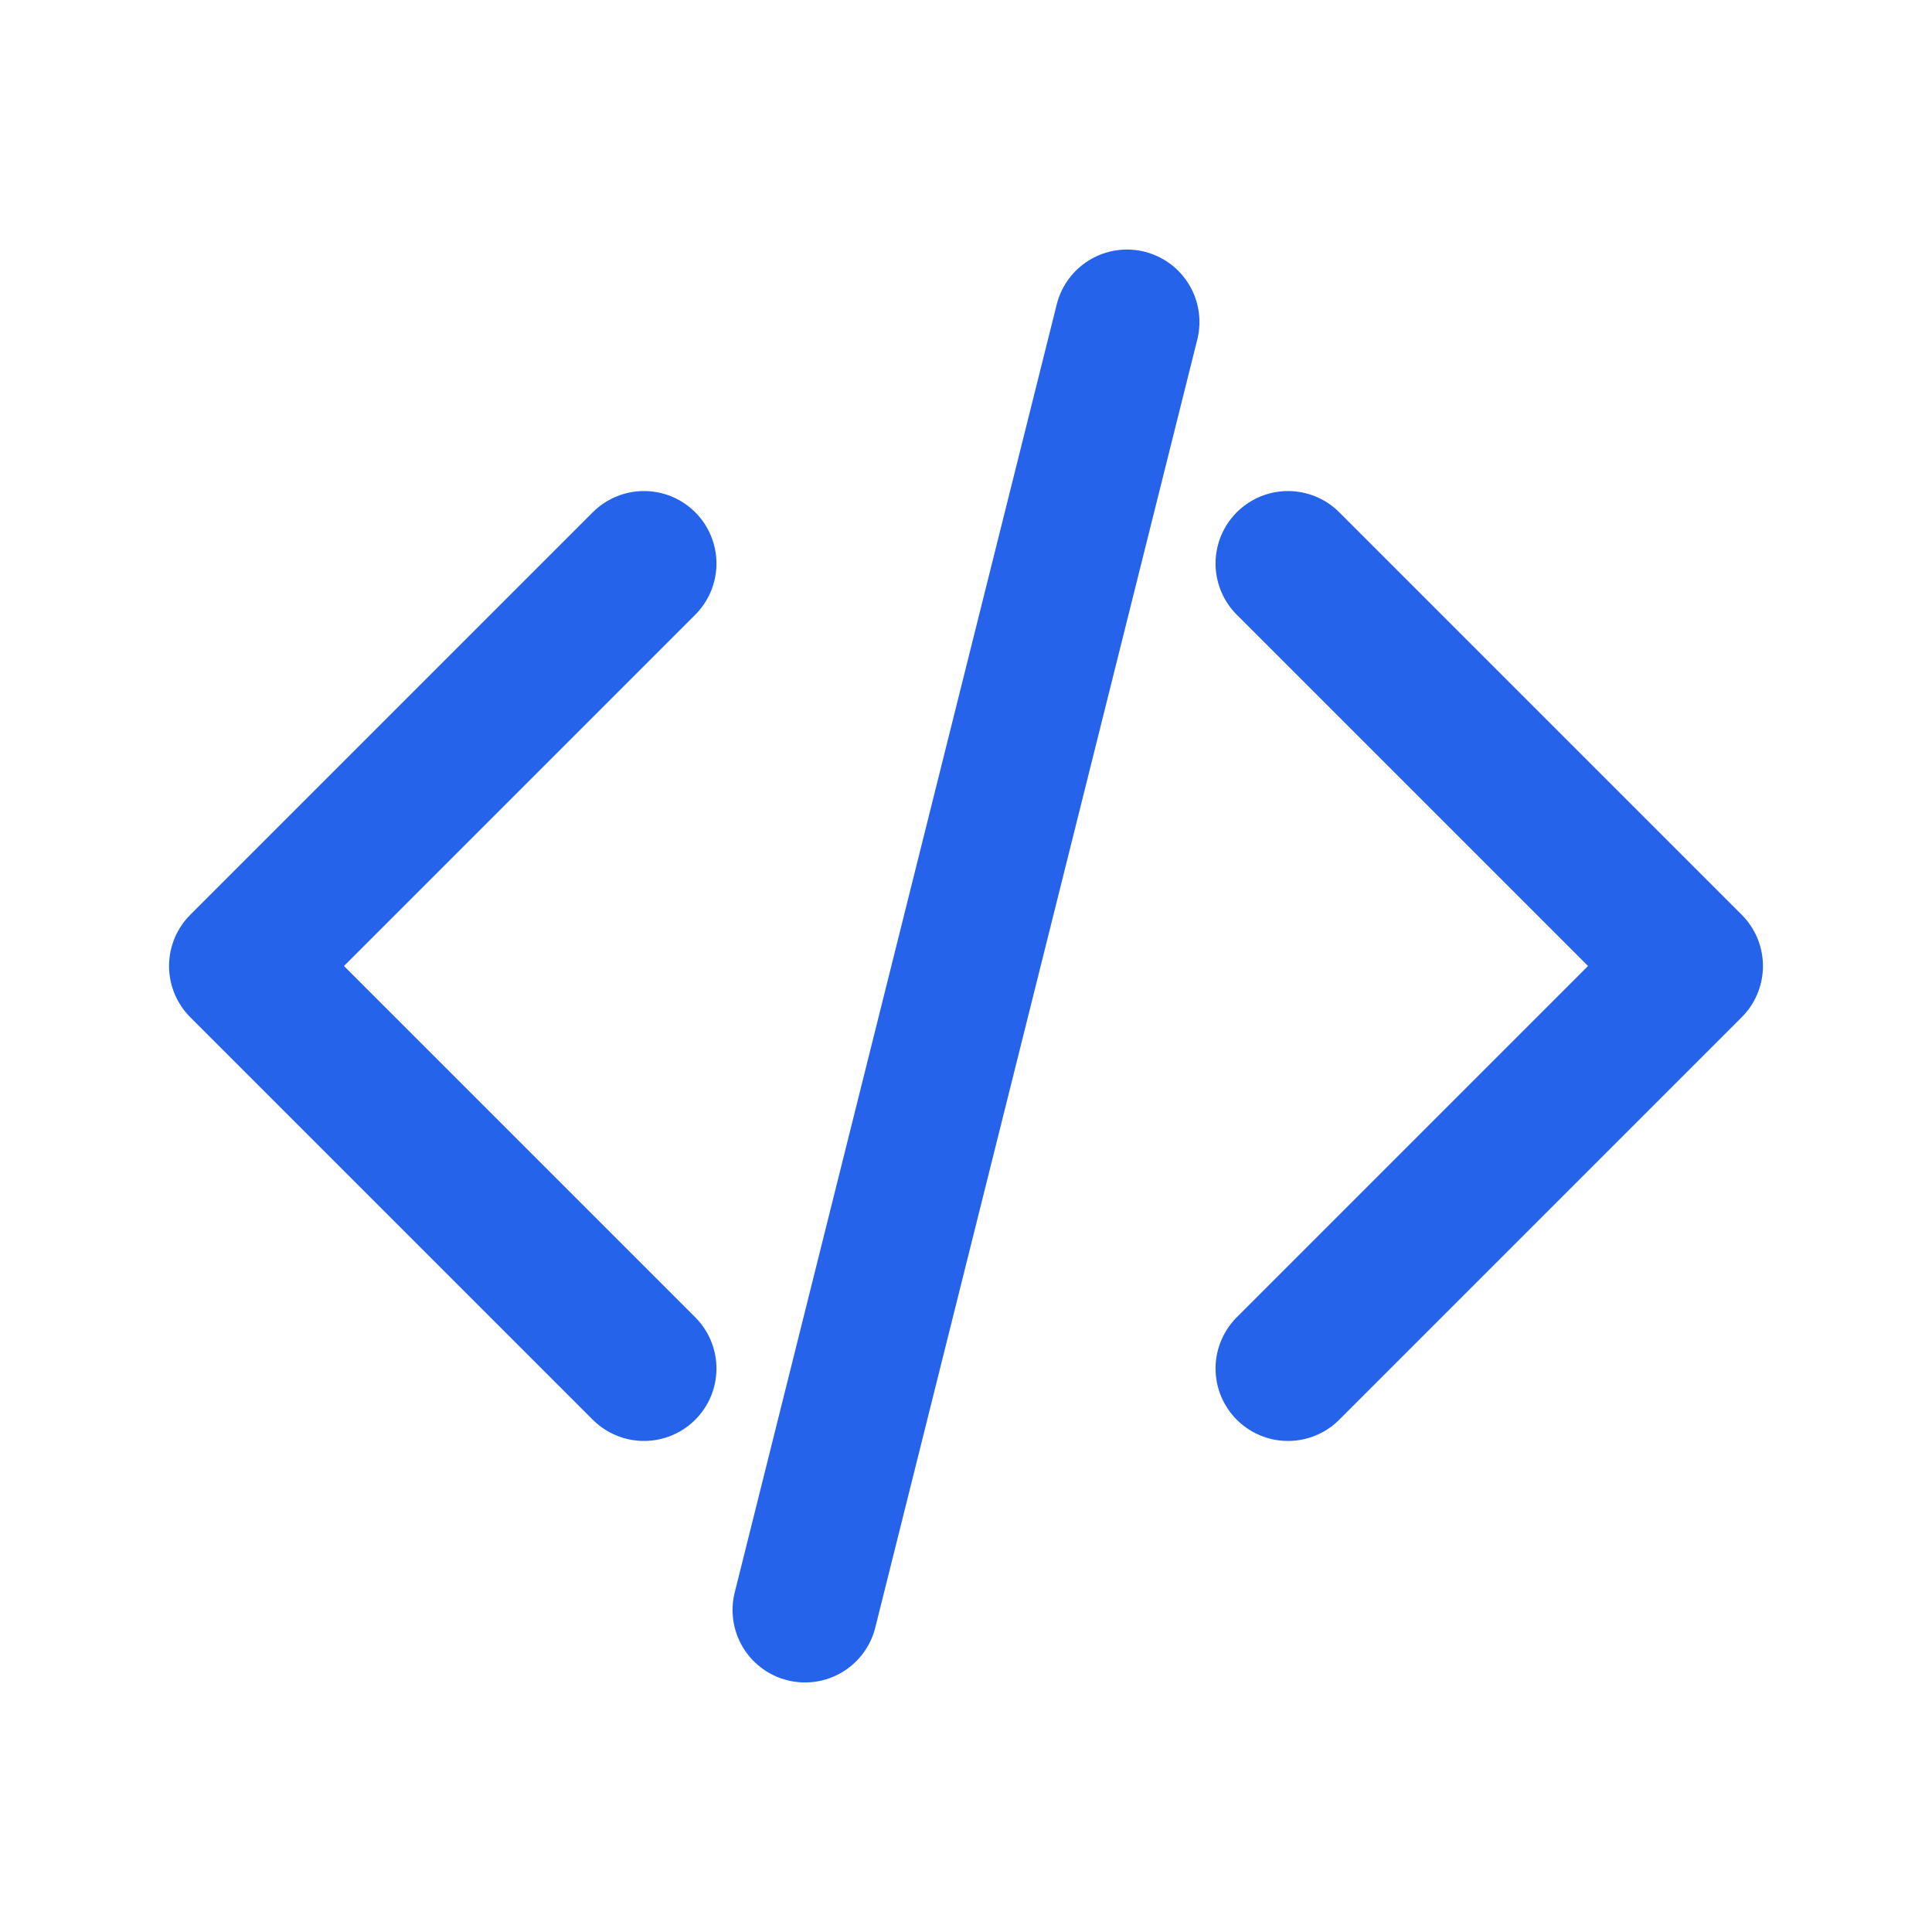
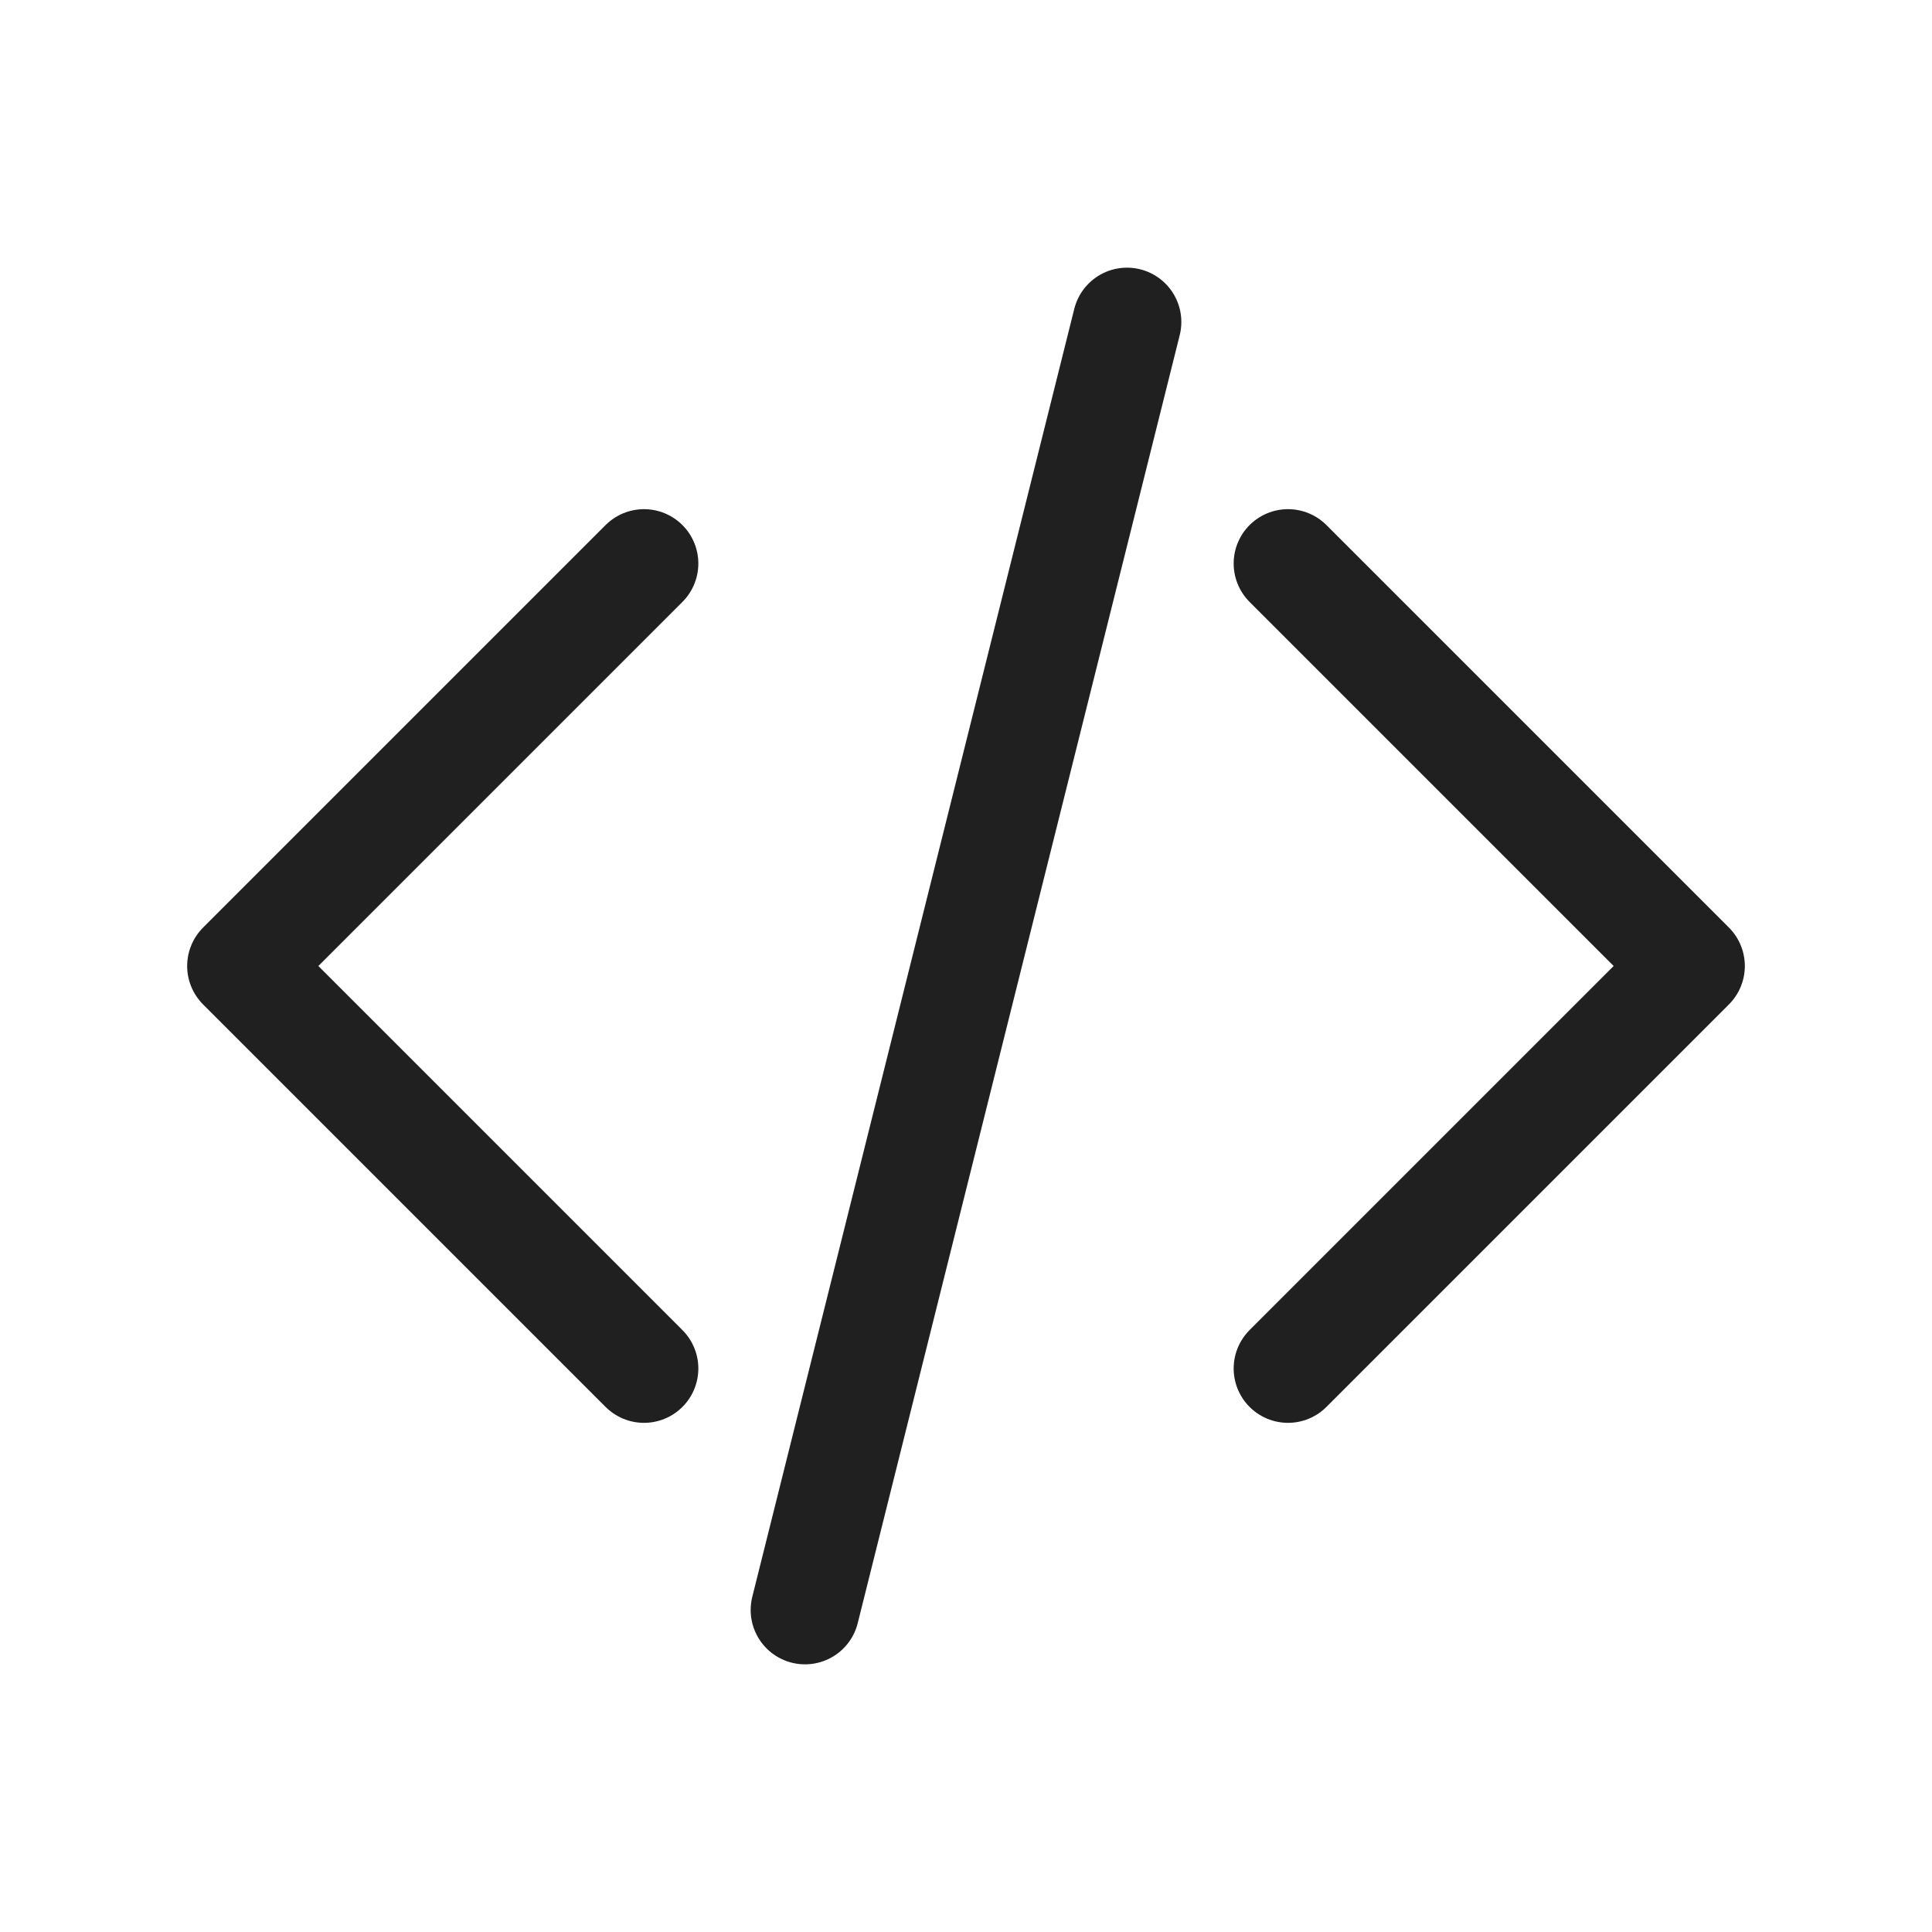
<svg xmlns="http://www.w3.org/2000/svg" viewBox="0 0 24 24">
-   <g fill="none" stroke="#2563eb" stroke-width="1.8" stroke-linecap="round" stroke-linejoin="round">
+   <g fill="none" stroke="#202020" stroke-width="1.35" stroke-linecap="round" stroke-linejoin="round">
    <path d="m8 7-5 5 5 5M16 7l5 5-5 5M14 4l-4 16" />
  </g>
</svg>
